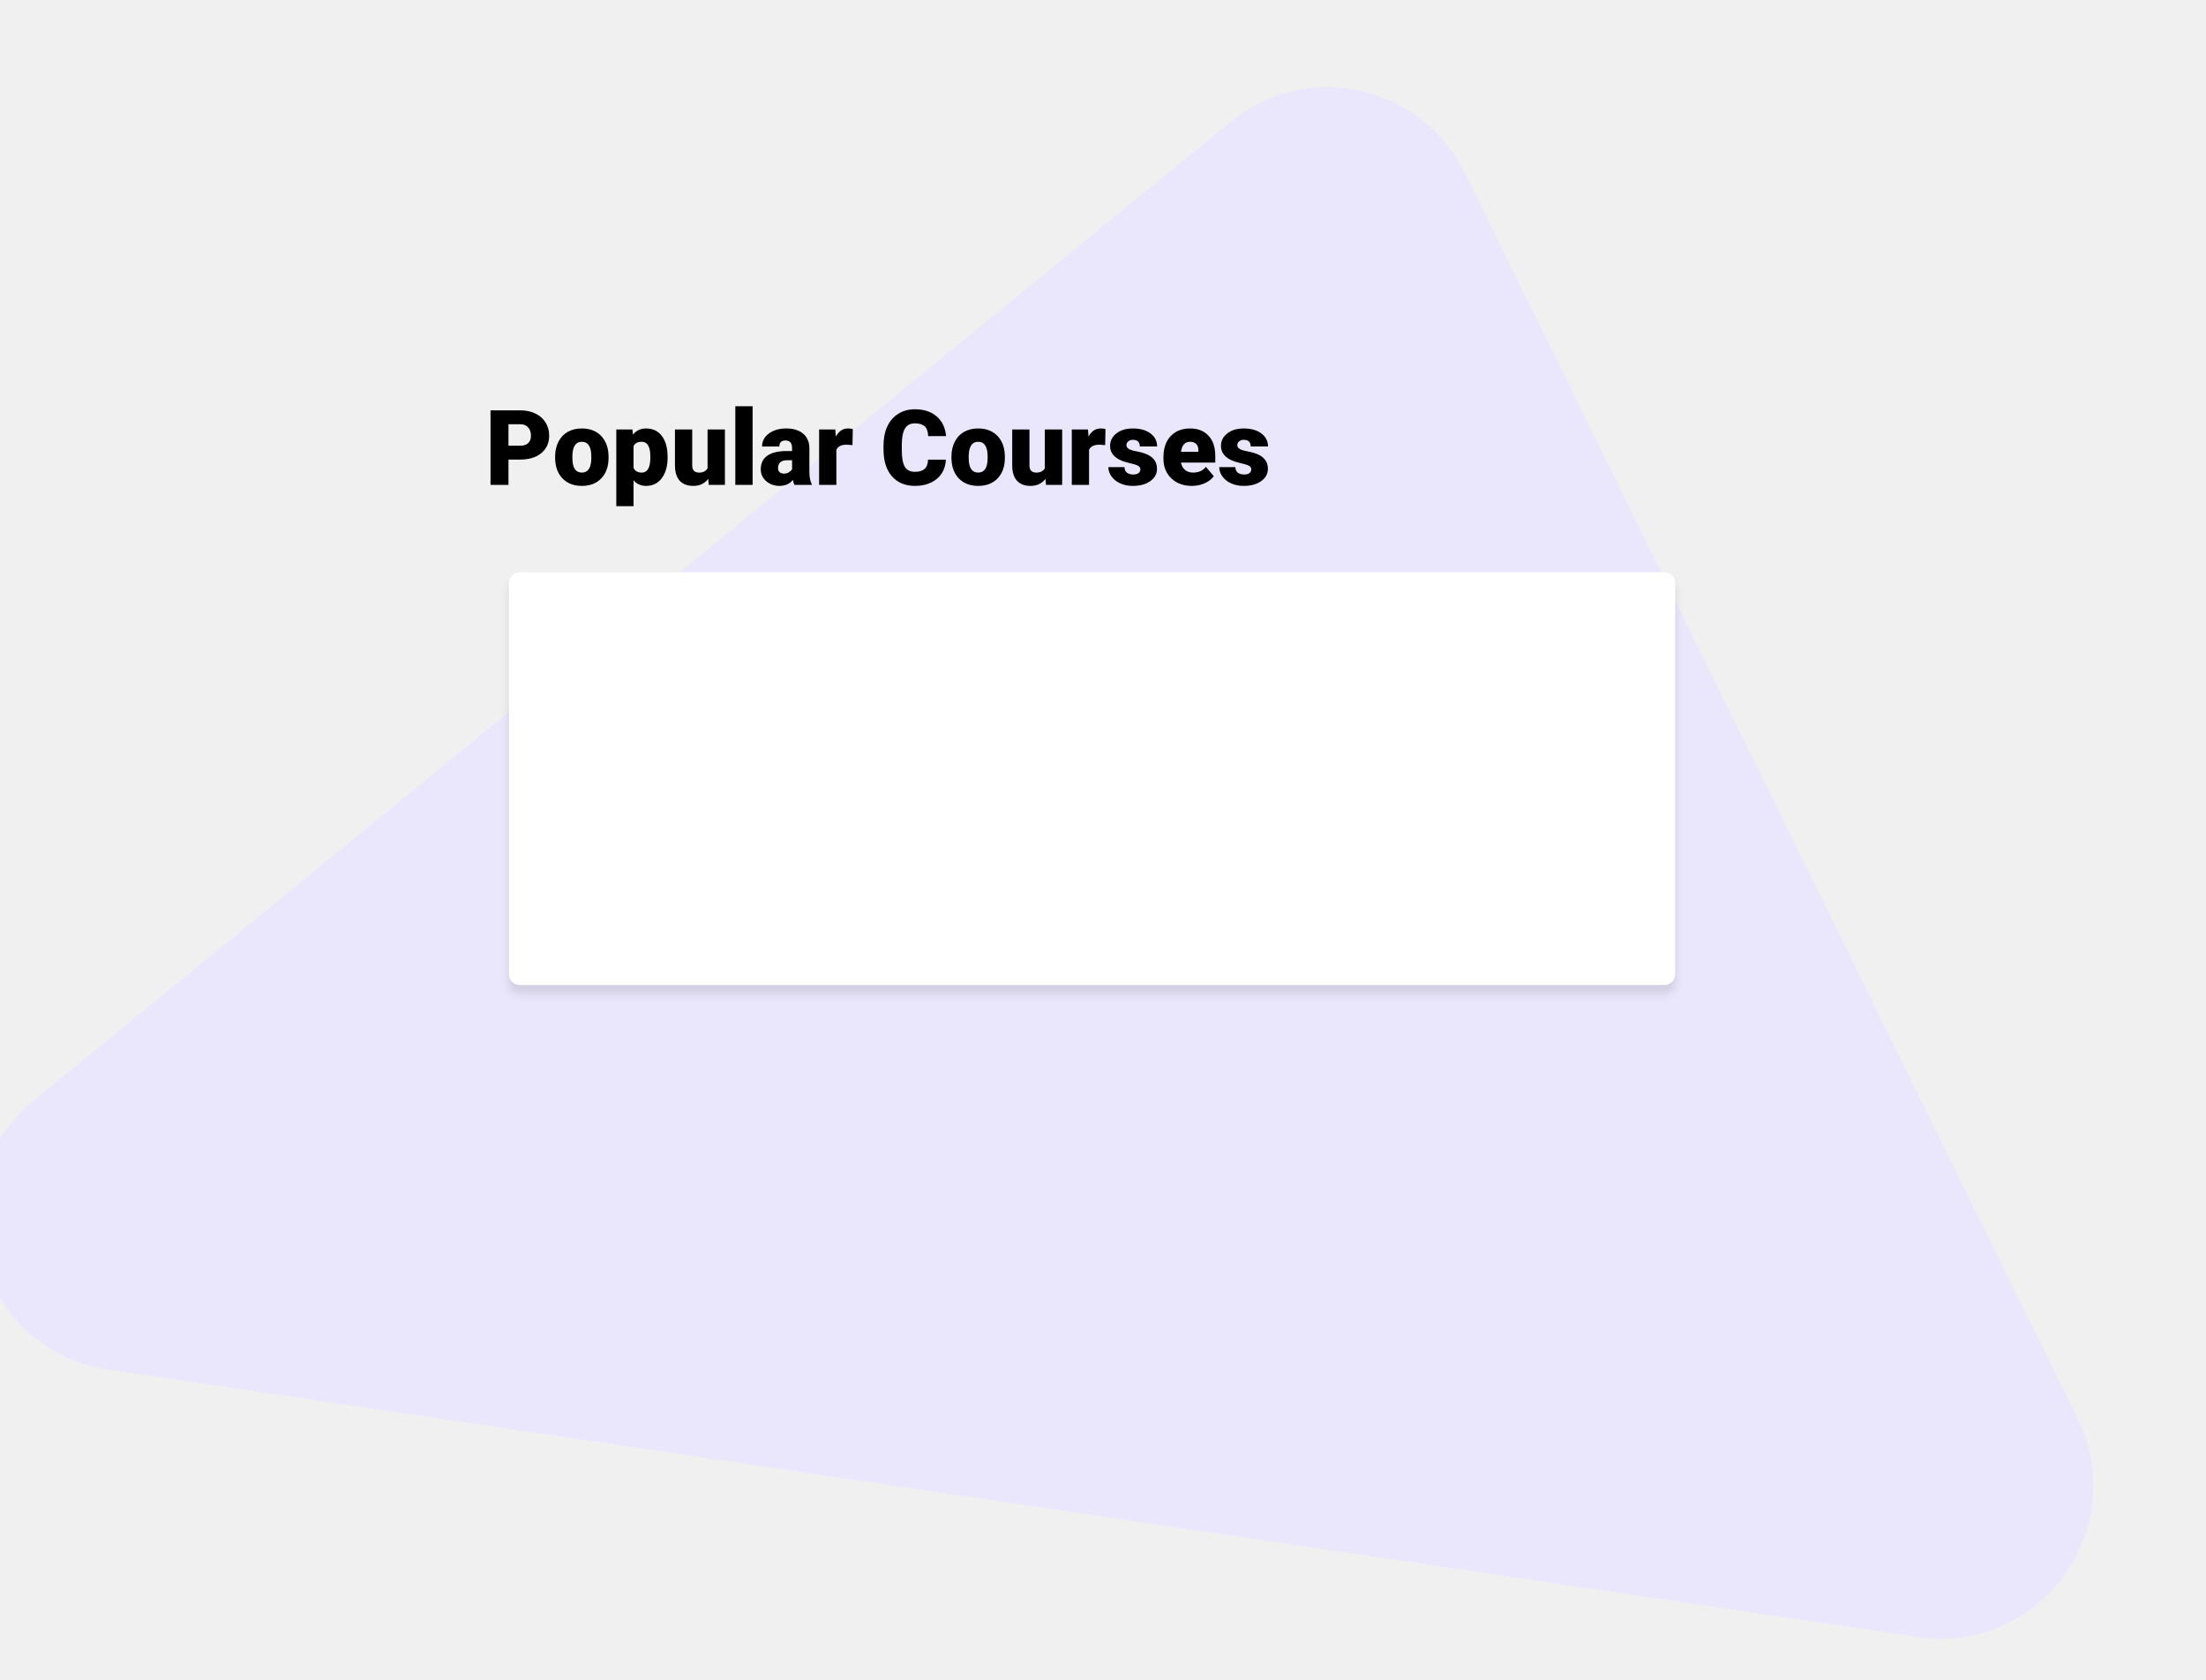
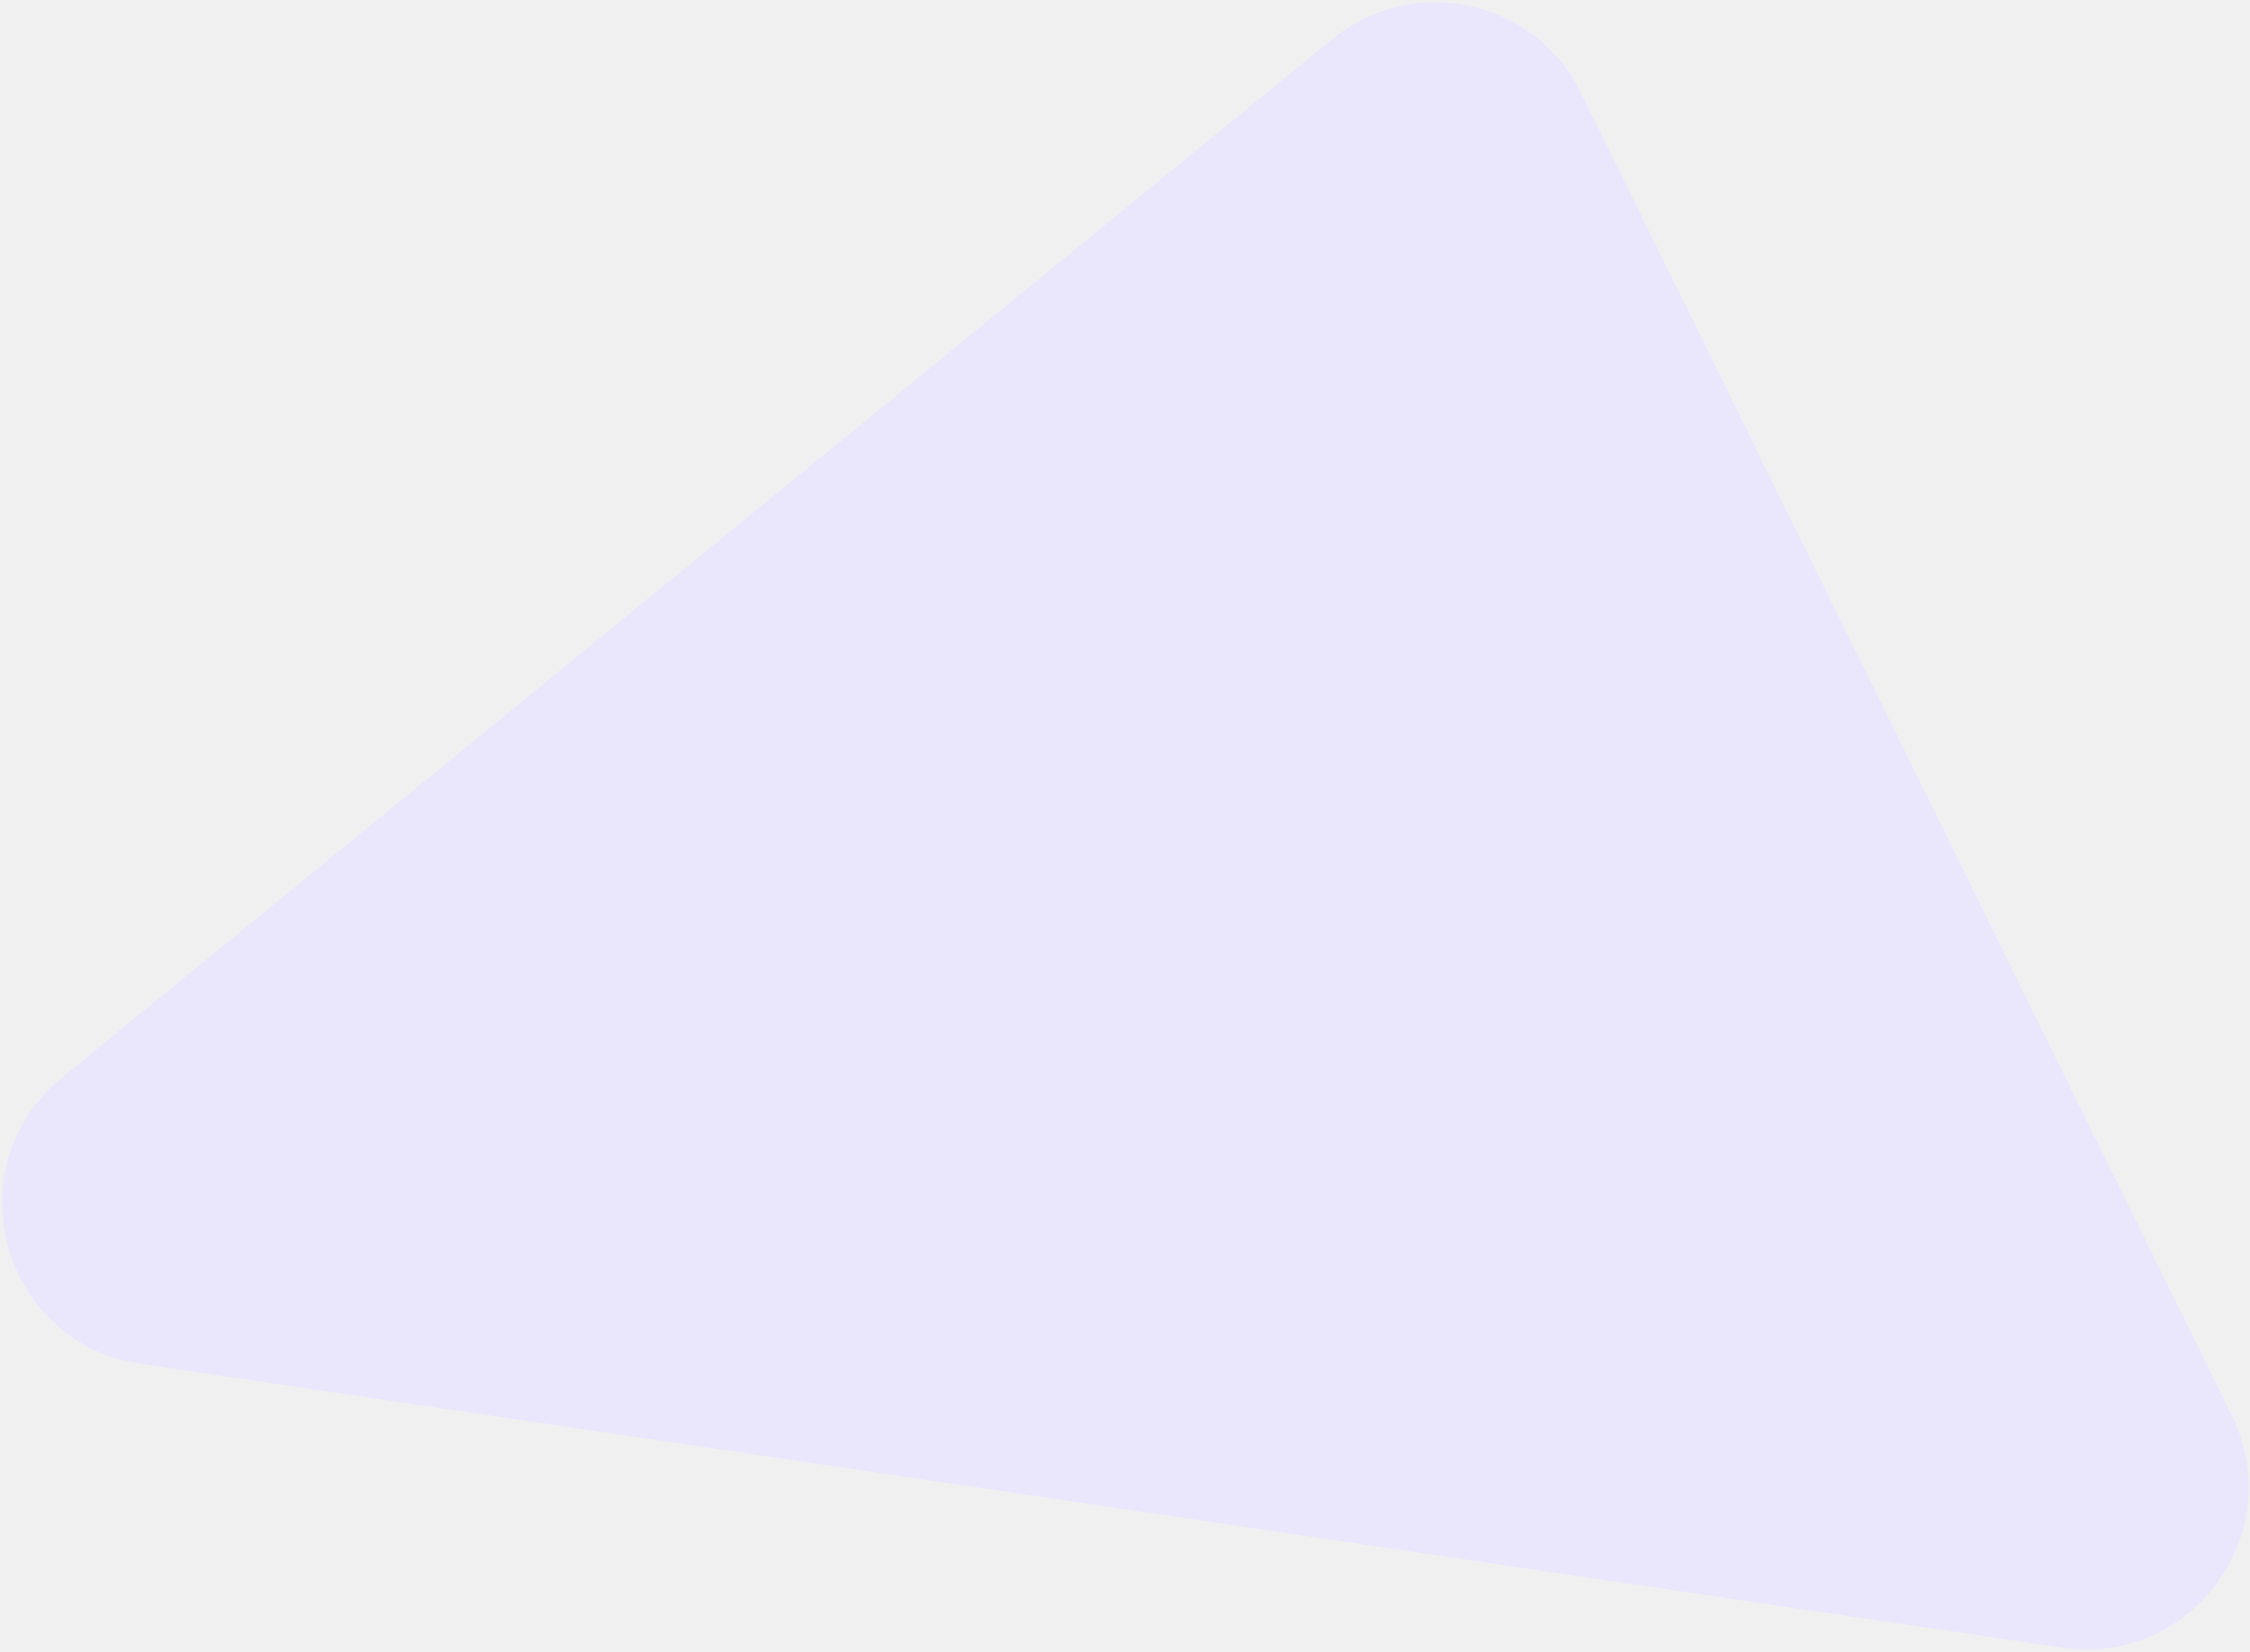
- <svg xmlns="http://www.w3.org/2000/svg" width="1010" height="769" viewBox="0 0 1010 769" fill="none">
-   <path d="M563.465 55.781C598.346 27.26 650.695 38.642 670.585 79.072L951.146 649.367C976.048 699.986 933.912 757.76 878.105 749.516L49.731 627.145C-10.416 618.26 -31.418 542.191 15.651 503.705L563.465 55.781Z" fill="#EAE7FD" />
-   <g filter="url(#filter0_d)">
-     <rect x="233" y="262.007" width="534" height="189" rx="5" fill="white" />
-   </g>
-   <path d="M232.805 210.429V222.007H224.578V187.882H238.195C240.805 187.882 243.109 188.367 245.109 189.335C247.125 190.289 248.68 191.656 249.773 193.437C250.883 195.203 251.438 197.21 251.438 199.46C251.438 202.789 250.242 205.453 247.852 207.453C245.477 209.437 242.211 210.429 238.055 210.429H232.805ZM232.805 204.078H238.195C239.789 204.078 241 203.679 241.828 202.882C242.672 202.085 243.094 200.96 243.094 199.507C243.094 197.914 242.664 196.64 241.805 195.687C240.945 194.734 239.773 194.25 238.289 194.234H232.805V204.078ZM254.156 209.093C254.156 206.562 254.648 204.312 255.633 202.343C256.617 200.359 258.031 198.835 259.875 197.773C261.719 196.71 263.883 196.179 266.367 196.179C270.164 196.179 273.156 197.359 275.344 199.718C277.531 202.062 278.625 205.257 278.625 209.304V209.585C278.625 213.539 277.523 216.679 275.32 219.007C273.133 221.32 270.164 222.476 266.414 222.476C262.805 222.476 259.906 221.398 257.719 219.242C255.531 217.07 254.352 214.132 254.18 210.429L254.156 209.093ZM262.055 209.585C262.055 211.929 262.422 213.648 263.156 214.742C263.891 215.835 264.977 216.382 266.414 216.382C269.227 216.382 270.664 214.218 270.727 209.89V209.093C270.727 204.546 269.273 202.273 266.367 202.273C263.727 202.273 262.297 204.234 262.078 208.156L262.055 209.585ZM305.648 209.515C305.648 213.453 304.758 216.601 302.977 218.96C301.211 221.304 298.82 222.476 295.805 222.476C293.477 222.476 291.562 221.625 290.062 219.921V231.757H282.164V196.648H289.547L289.781 198.992C291.297 197.117 293.289 196.179 295.758 196.179C298.883 196.179 301.312 197.335 303.047 199.648C304.781 201.945 305.648 205.109 305.648 209.14V209.515ZM297.75 209.023C297.75 204.523 296.438 202.273 293.812 202.273C291.938 202.273 290.688 202.945 290.062 204.289V214.273C290.75 215.679 292.016 216.382 293.859 216.382C296.375 216.382 297.672 214.21 297.75 209.867V209.023ZM324.258 219.265C322.586 221.406 320.328 222.476 317.484 222.476C314.703 222.476 312.594 221.671 311.156 220.062C309.734 218.437 309.023 216.109 309.023 213.078V196.648H316.922V213.125C316.922 215.296 317.977 216.382 320.086 216.382C321.898 216.382 323.188 215.734 323.953 214.437V196.648H331.898V222.007H324.492L324.258 219.265ZM344.578 222.007H336.656V186.007H344.578V222.007ZM363.75 222.007C363.469 221.492 363.219 220.734 363 219.734C361.547 221.562 359.516 222.476 356.906 222.476C354.516 222.476 352.484 221.757 350.812 220.32C349.141 218.867 348.305 217.046 348.305 214.859C348.305 212.109 349.32 210.031 351.352 208.625C353.383 207.218 356.336 206.515 360.211 206.515H362.648V205.179C362.648 202.851 361.641 201.687 359.625 201.687C357.75 201.687 356.812 202.609 356.812 204.453H348.914C348.914 202 349.953 200.007 352.031 198.476C354.125 196.945 356.789 196.179 360.023 196.179C363.258 196.179 365.812 196.968 367.688 198.546C369.562 200.125 370.523 202.289 370.57 205.039V216.265C370.602 218.593 370.961 220.375 371.648 221.609V222.007H363.75ZM358.805 216.851C359.789 216.851 360.602 216.64 361.242 216.218C361.898 215.796 362.367 215.32 362.648 214.789V210.734H360.352C357.602 210.734 356.227 211.968 356.227 214.437C356.227 215.156 356.469 215.742 356.953 216.195C357.438 216.632 358.055 216.851 358.805 216.851ZM390.305 203.796L387.703 203.609C385.219 203.609 383.625 204.39 382.922 205.953V222.007H375.023V196.648H382.43L382.688 199.906C384.016 197.421 385.867 196.179 388.242 196.179C389.086 196.179 389.82 196.273 390.445 196.46L390.305 203.796ZM433.078 210.453C432.969 212.828 432.328 214.929 431.156 216.757C429.984 218.57 428.336 219.976 426.211 220.976C424.102 221.976 421.688 222.476 418.969 222.476C414.484 222.476 410.953 221.015 408.375 218.093C405.797 215.171 404.508 211.046 404.508 205.718V204.031C404.508 200.687 405.086 197.765 406.242 195.265C407.414 192.75 409.094 190.812 411.281 189.453C413.469 188.078 416 187.39 418.875 187.39C423.016 187.39 426.344 188.484 428.859 190.671C431.375 192.843 432.805 195.843 433.148 199.671H424.945C424.883 197.593 424.359 196.101 423.375 195.195C422.391 194.289 420.891 193.835 418.875 193.835C416.828 193.835 415.328 194.601 414.375 196.132C413.422 197.664 412.922 200.109 412.875 203.468V205.882C412.875 209.523 413.328 212.125 414.234 213.687C415.156 215.25 416.734 216.031 418.969 216.031C420.859 216.031 422.305 215.585 423.305 214.695C424.305 213.804 424.836 212.39 424.898 210.453H433.078ZM435.609 209.093C435.609 206.562 436.102 204.312 437.086 202.343C438.07 200.359 439.484 198.835 441.328 197.773C443.172 196.71 445.336 196.179 447.82 196.179C451.617 196.179 454.609 197.359 456.797 199.718C458.984 202.062 460.078 205.257 460.078 209.304V209.585C460.078 213.539 458.977 216.679 456.773 219.007C454.586 221.32 451.617 222.476 447.867 222.476C444.258 222.476 441.359 221.398 439.172 219.242C436.984 217.07 435.805 214.132 435.633 210.429L435.609 209.093ZM443.508 209.585C443.508 211.929 443.875 213.648 444.609 214.742C445.344 215.835 446.43 216.382 447.867 216.382C450.68 216.382 452.117 214.218 452.18 209.89V209.093C452.18 204.546 450.727 202.273 447.82 202.273C445.18 202.273 443.75 204.234 443.531 208.156L443.508 209.585ZM478.664 219.265C476.992 221.406 474.734 222.476 471.891 222.476C469.109 222.476 467 221.671 465.562 220.062C464.141 218.437 463.43 216.109 463.43 213.078V196.648H471.328V213.125C471.328 215.296 472.383 216.382 474.492 216.382C476.305 216.382 477.594 215.734 478.359 214.437V196.648H486.305V222.007H478.898L478.664 219.265ZM505.992 203.796L503.391 203.609C500.906 203.609 499.312 204.39 498.609 205.953V222.007H490.711V196.648H498.117L498.375 199.906C499.703 197.421 501.555 196.179 503.93 196.179C504.773 196.179 505.508 196.273 506.133 196.46L505.992 203.796ZM522.117 214.882C522.117 214.21 521.766 213.671 521.062 213.265C520.359 212.859 519.023 212.437 517.055 212C515.086 211.562 513.461 210.992 512.18 210.289C510.898 209.57 509.922 208.703 509.25 207.687C508.578 206.671 508.242 205.507 508.242 204.195C508.242 201.867 509.203 199.953 511.125 198.453C513.047 196.937 515.562 196.179 518.672 196.179C522.016 196.179 524.703 196.937 526.734 198.453C528.766 199.968 529.781 201.96 529.781 204.429H521.859C521.859 202.398 520.789 201.382 518.648 201.382C517.82 201.382 517.125 201.617 516.562 202.085C516 202.539 515.719 203.109 515.719 203.796C515.719 204.5 516.062 205.07 516.75 205.507C517.438 205.945 518.531 206.304 520.031 206.585C521.547 206.867 522.875 207.203 524.016 207.593C527.828 208.906 529.734 211.257 529.734 214.648C529.734 216.96 528.703 218.843 526.641 220.296C524.594 221.75 521.938 222.476 518.672 222.476C516.5 222.476 514.562 222.085 512.859 221.304C511.156 220.523 509.828 219.46 508.875 218.117C507.922 216.773 507.445 215.359 507.445 213.875H514.828C514.859 215.046 515.25 215.906 516 216.453C516.75 216.984 517.711 217.25 518.883 217.25C519.961 217.25 520.766 217.031 521.297 216.593C521.844 216.156 522.117 215.585 522.117 214.882ZM545.719 222.476C541.828 222.476 538.68 221.32 536.273 219.007C533.867 216.679 532.664 213.656 532.664 209.937V209.281C532.664 206.687 533.141 204.398 534.094 202.414C535.062 200.429 536.469 198.898 538.312 197.82C540.156 196.726 542.344 196.179 544.875 196.179C548.438 196.179 551.25 197.289 553.312 199.507C555.375 201.71 556.406 204.789 556.406 208.742V211.812H540.703C540.984 213.234 541.602 214.351 542.555 215.164C543.508 215.976 544.742 216.382 546.258 216.382C548.758 216.382 550.711 215.507 552.117 213.757L555.727 218.023C554.742 219.382 553.344 220.468 551.531 221.281C549.734 222.078 547.797 222.476 545.719 222.476ZM544.828 202.273C542.516 202.273 541.141 203.804 540.703 206.867H548.672V206.257C548.703 204.992 548.383 204.015 547.711 203.328C547.039 202.625 546.078 202.273 544.828 202.273ZM572.883 214.882C572.883 214.21 572.531 213.671 571.828 213.265C571.125 212.859 569.789 212.437 567.82 212C565.852 211.562 564.227 210.992 562.945 210.289C561.664 209.57 560.688 208.703 560.016 207.687C559.344 206.671 559.008 205.507 559.008 204.195C559.008 201.867 559.969 199.953 561.891 198.453C563.812 196.937 566.328 196.179 569.438 196.179C572.781 196.179 575.469 196.937 577.5 198.453C579.531 199.968 580.547 201.96 580.547 204.429H572.625C572.625 202.398 571.555 201.382 569.414 201.382C568.586 201.382 567.891 201.617 567.328 202.085C566.766 202.539 566.484 203.109 566.484 203.796C566.484 204.5 566.828 205.07 567.516 205.507C568.203 205.945 569.297 206.304 570.797 206.585C572.312 206.867 573.641 207.203 574.781 207.593C578.594 208.906 580.5 211.257 580.5 214.648C580.5 216.96 579.469 218.843 577.406 220.296C575.359 221.75 572.703 222.476 569.438 222.476C567.266 222.476 565.328 222.085 563.625 221.304C561.922 220.523 560.594 219.46 559.641 218.117C558.688 216.773 558.211 215.359 558.211 213.875H565.594C565.625 215.046 566.016 215.906 566.766 216.453C567.516 216.984 568.477 217.25 569.648 217.25C570.727 217.25 571.531 217.031 572.062 216.593C572.609 216.156 572.883 215.585 572.883 214.882Z" fill="black" />
-   <defs>
-     <filter id="filter0_d" x="229" y="262.007" width="542" height="197" filterUnits="userSpaceOnUse" color-interpolation-filters="sRGB">
-       <feFlood flood-opacity="0" result="BackgroundImageFix" />
-       <feColorMatrix in="SourceAlpha" type="matrix" values="0 0 0 0 0 0 0 0 0 0 0 0 0 0 0 0 0 0 127 0" />
-       <feOffset dy="4" />
-       <feGaussianBlur stdDeviation="2" />
-       <feColorMatrix type="matrix" values="0 0 0 0 0 0 0 0 0 0 0 0 0 0 0 0 0 0 0.1 0" />
-       <feBlend mode="normal" in2="BackgroundImageFix" result="effect1_dropShadow" />
-       <feBlend mode="normal" in="SourceGraphic" in2="effect1_dropShadow" result="shape" />
-     </filter>
-   </defs>
+ <svg xmlns="http://www.w3.org/2000/svg" width="970" height="712" viewBox="0 0 970 712" fill="none">
+   <path d="M574.465 16.781C609.346 -11.74 661.695 -0.357 681.585 40.072L962.146 610.367C987.048 660.986 944.912 718.76 889.105 710.516L60.731 588.145C0.584 579.26 -20.418 503.192 26.651 464.706L574.465 16.781Z" fill="#EAE7FD" />
</svg>
